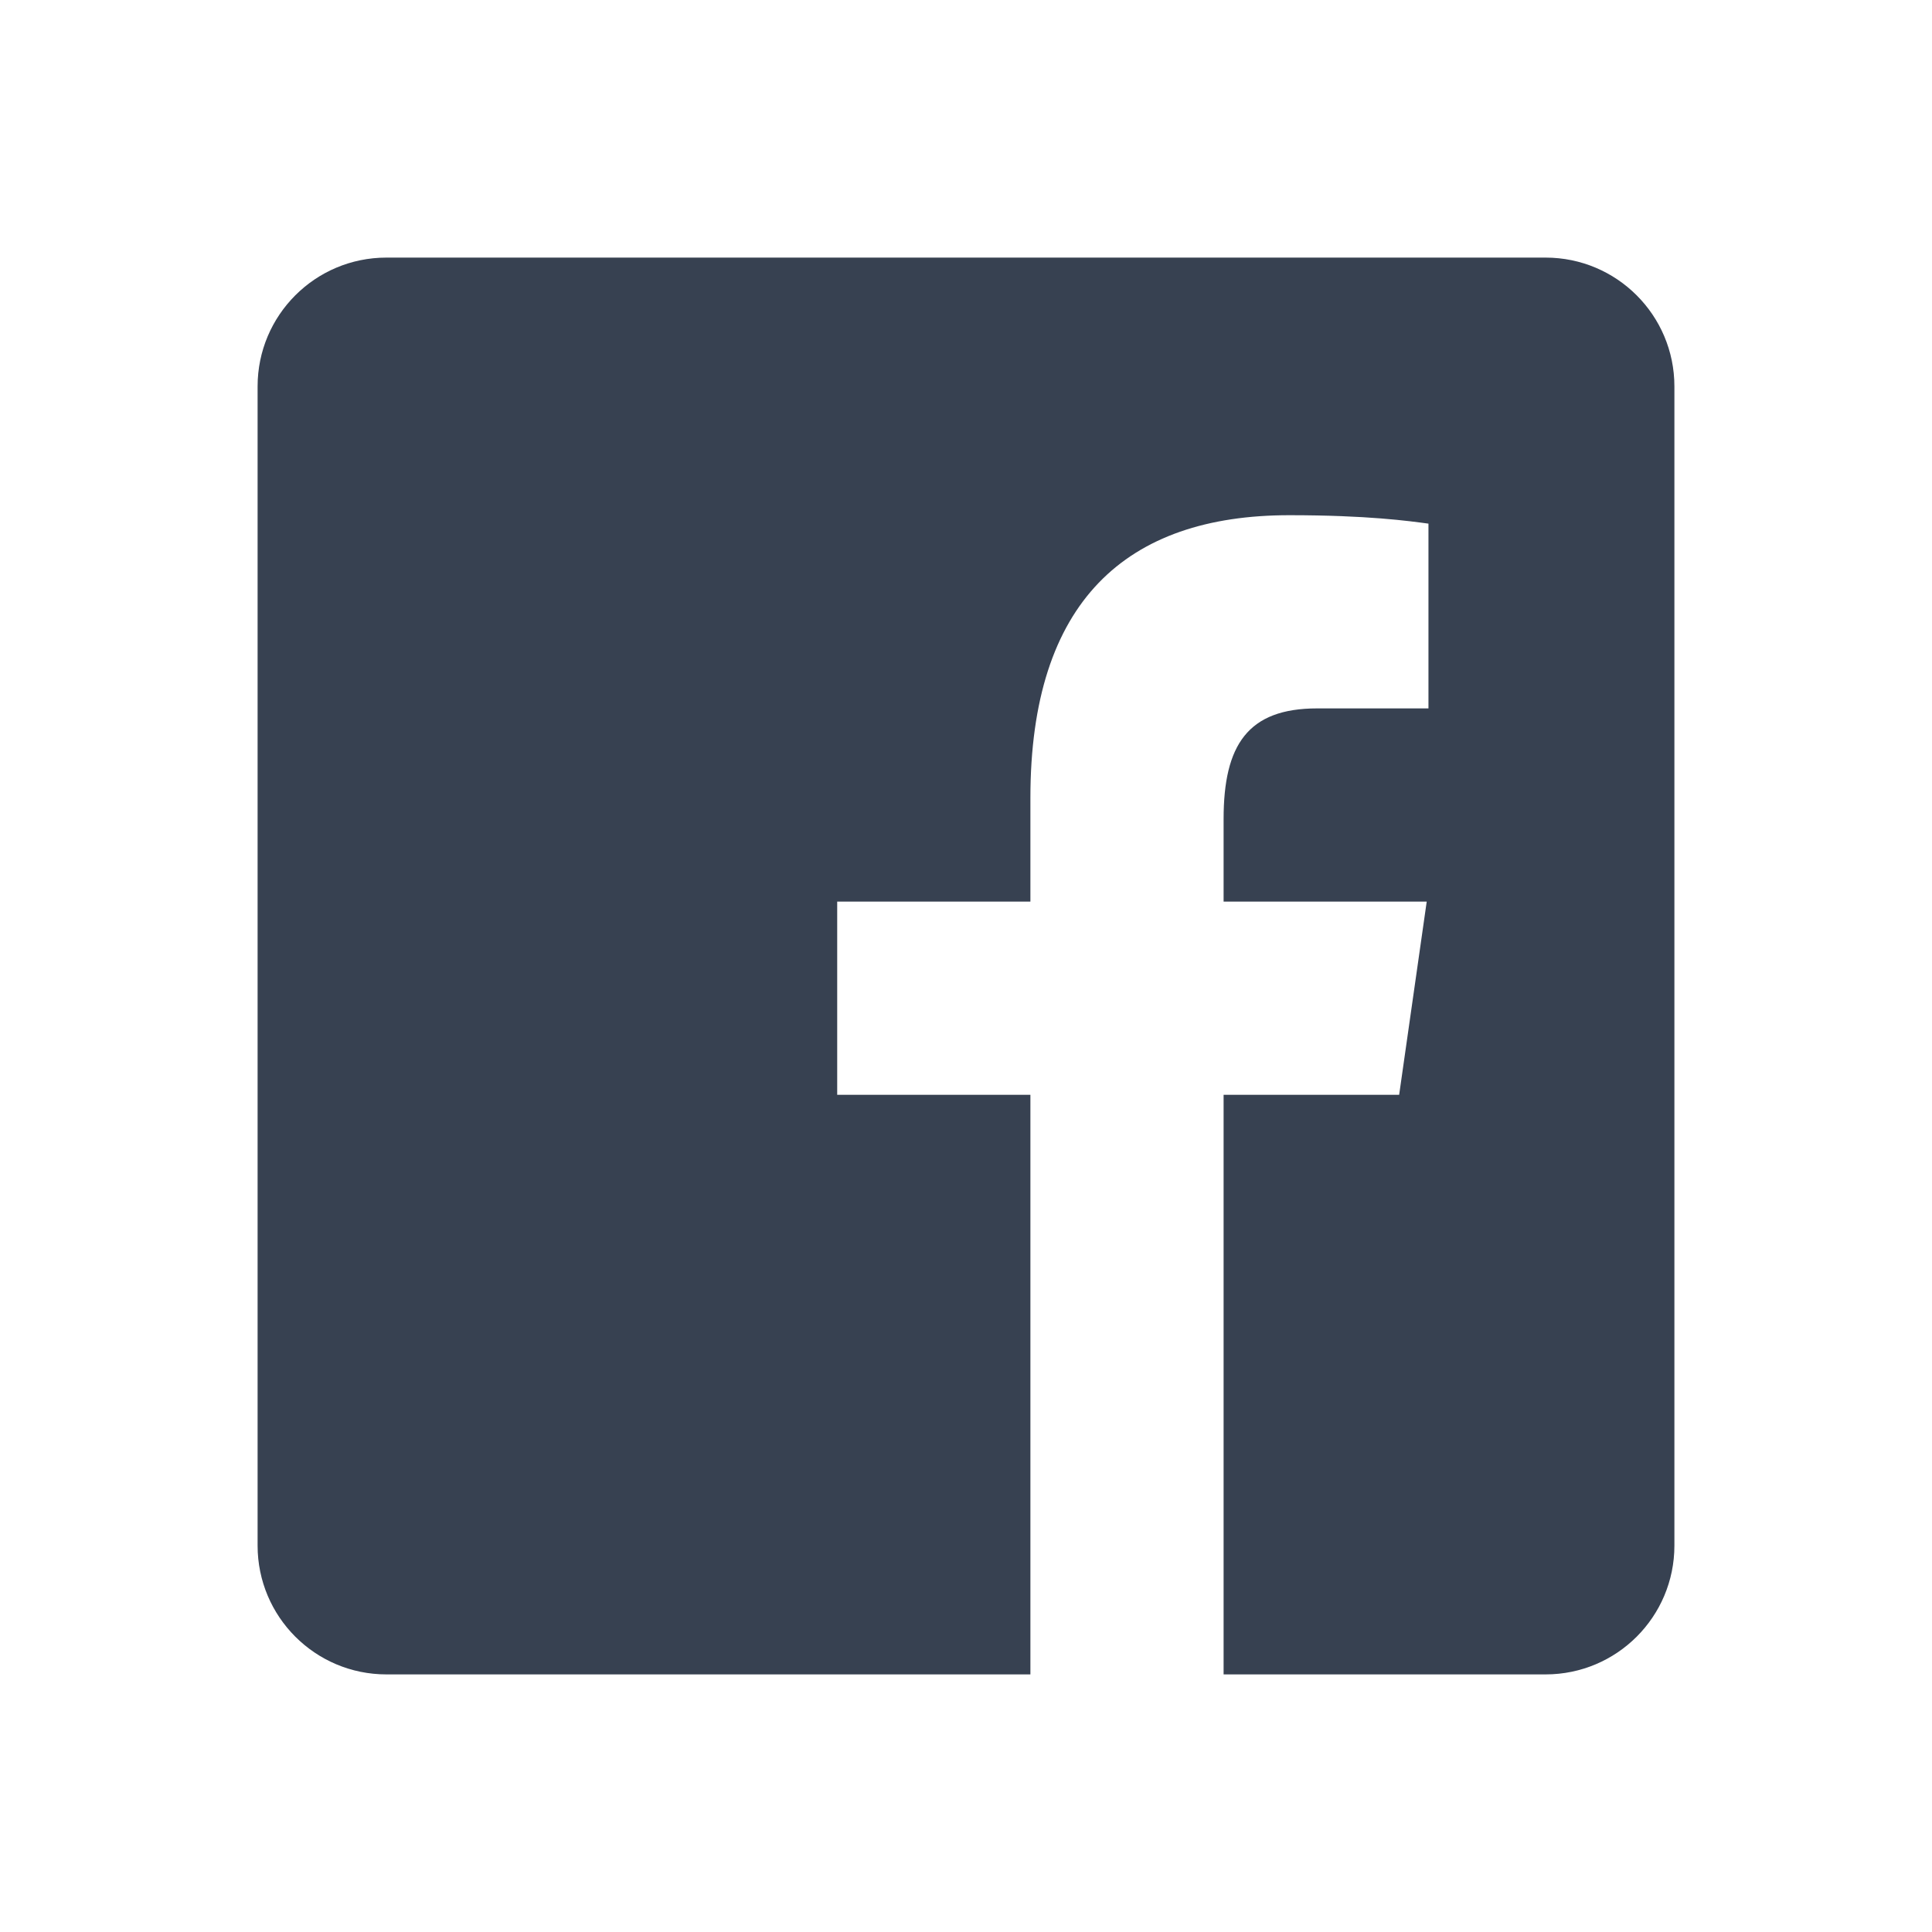
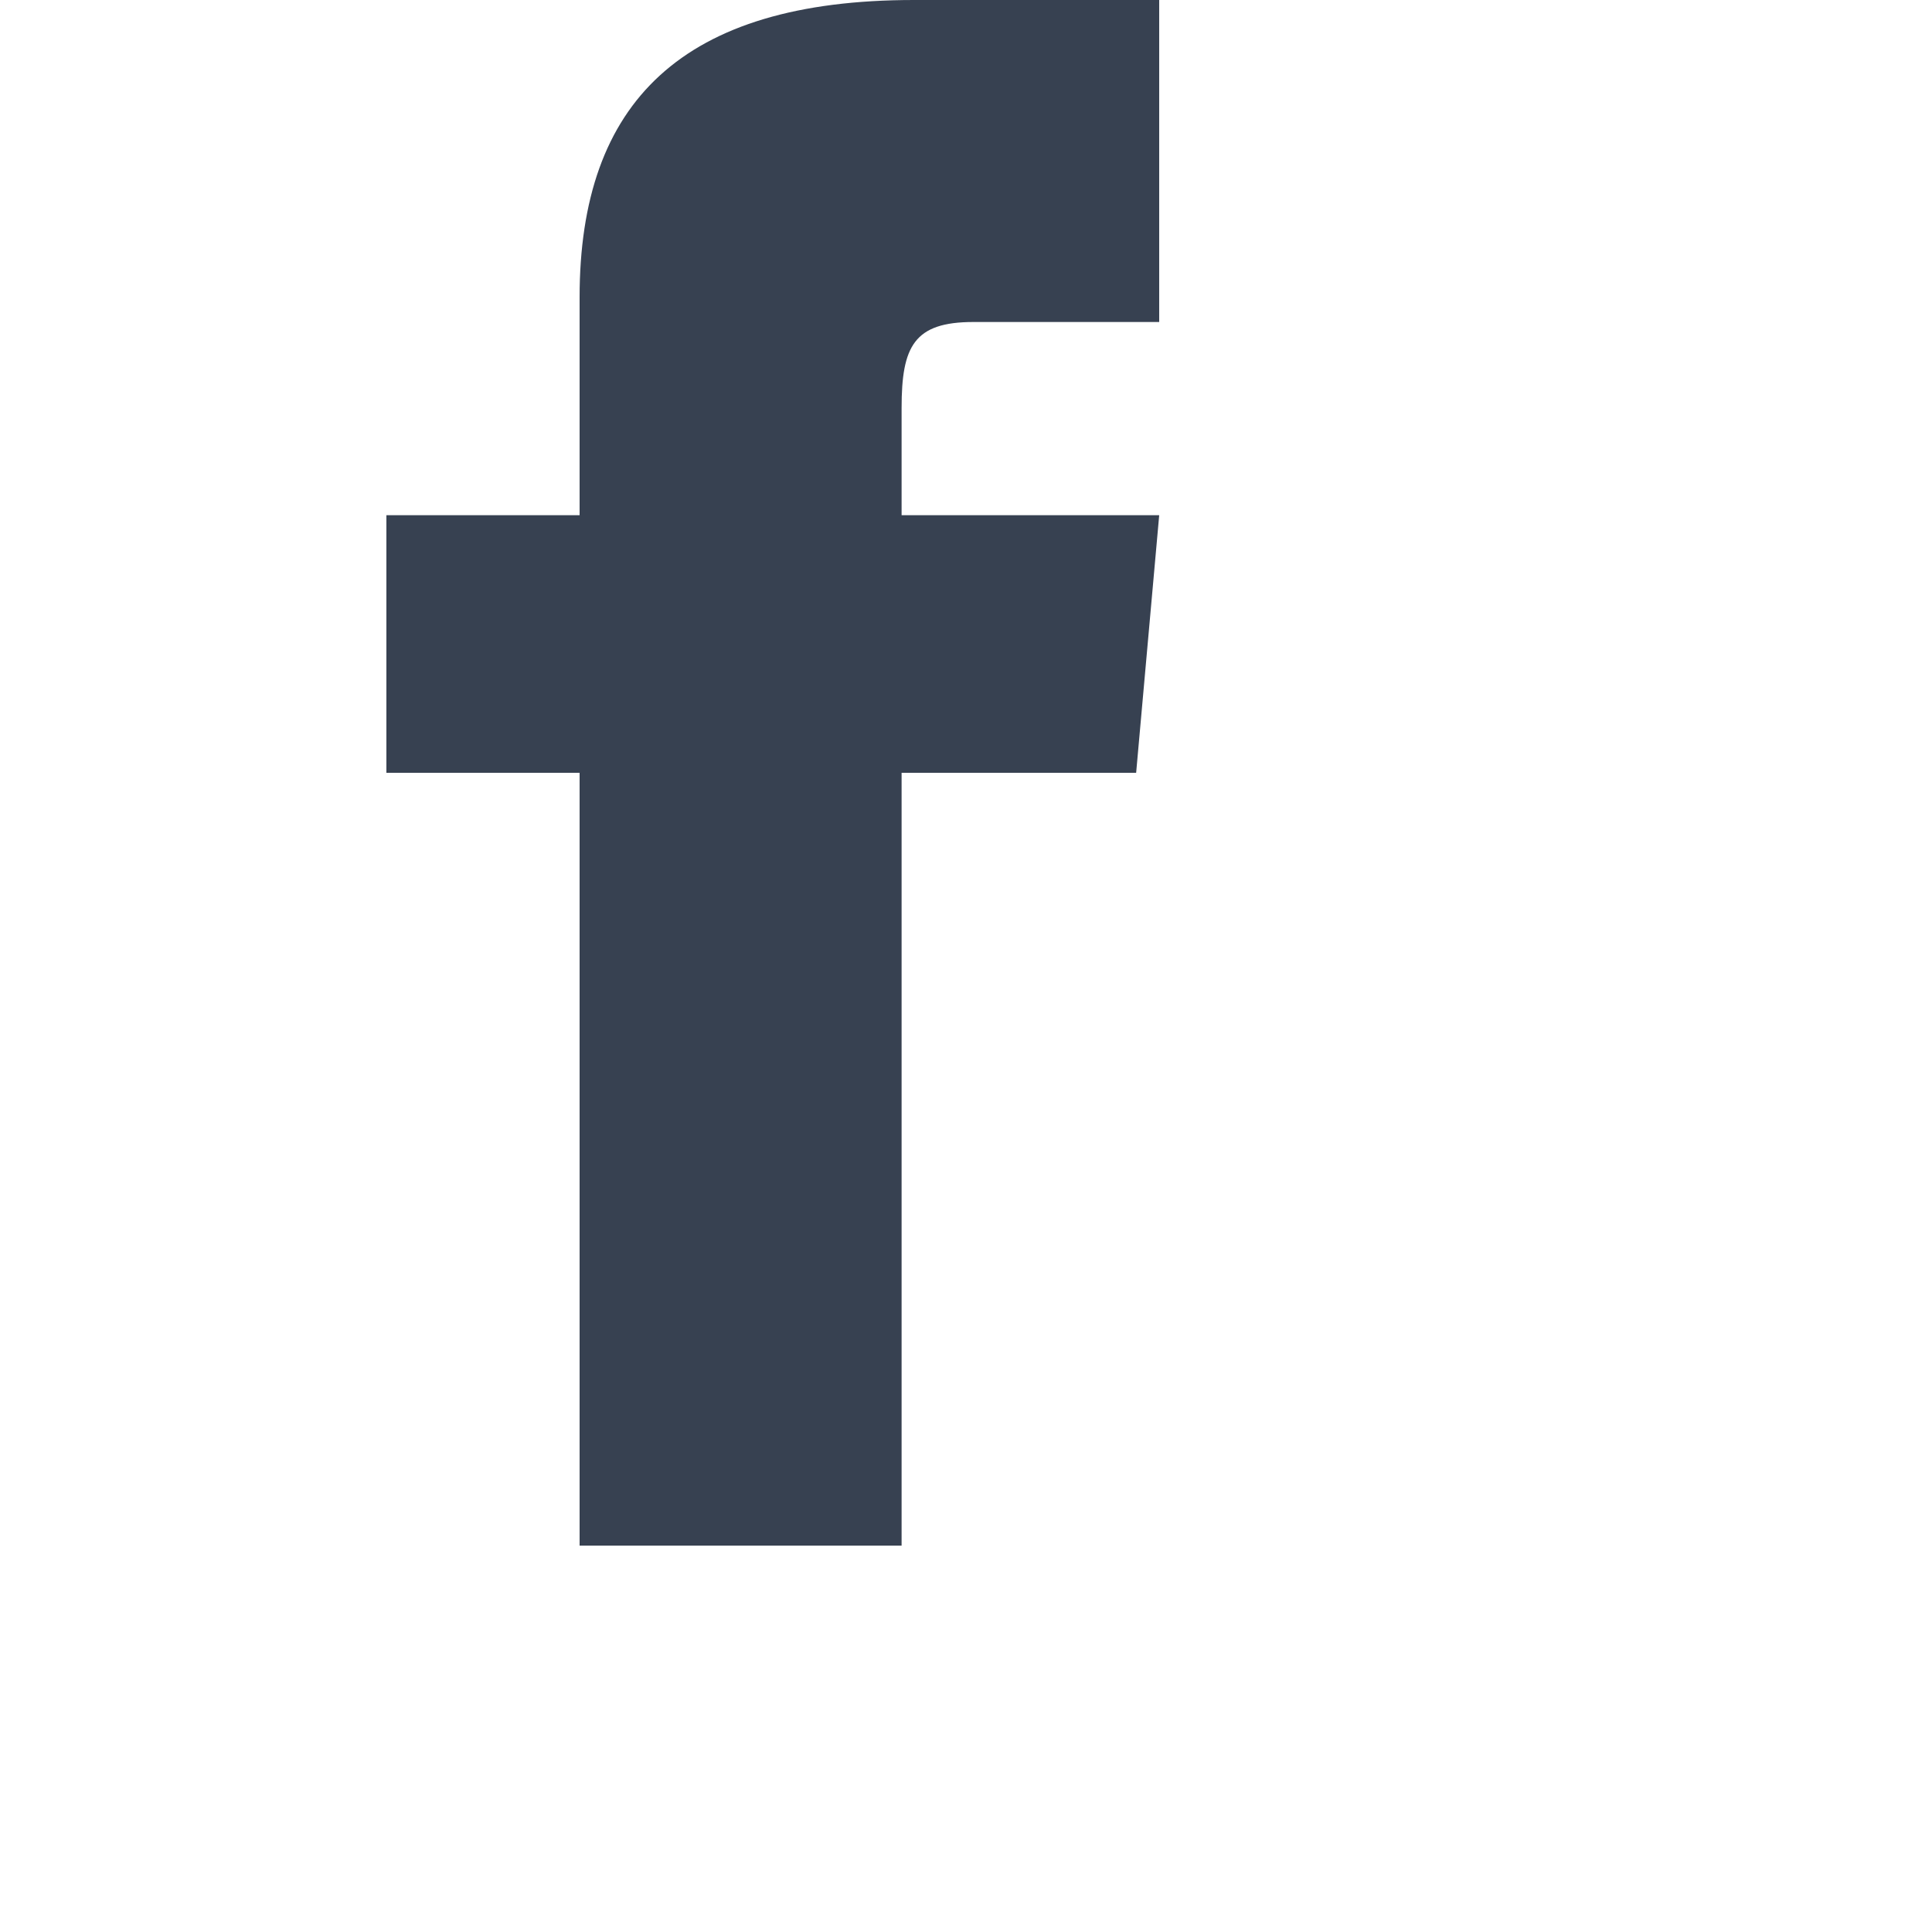
- <svg xmlns="http://www.w3.org/2000/svg" fill="none" viewBox="0 0 30 30" width="30" height="30">
-   <path d="M24,4H6C4.895,4,4,4.895,4,6v18c0,1.105,0.895,2,2,2h10v-9h-3v-3h3v-1.611C16,9.339,17.486,8,20.021,8 c1.214,0,1.856,0.09,2.16,0.131V11h-1.729C19.376,11,19,11.568,19,12.718V14h3.154l-0.428,3H19v9h5c1.105,0,2-0.895,2-2V6 C26,4.895,25.104,4,24,4z" fill="#374151" />
+ <svg xmlns="http://www.w3.org/2000/svg" viewBox="0 0 30 30" width="30" height="30">
+   <path d="M9 8h-3v4h3v12h5v-12h3.642l.358-4h-4v-1.667c0-.955.192-1.333 1.115-1.333h2.885v-5h-3.808c-3.596 0-5.192 1.583-5.192 4.615v3.385z" fill="#374151" />
</svg>
